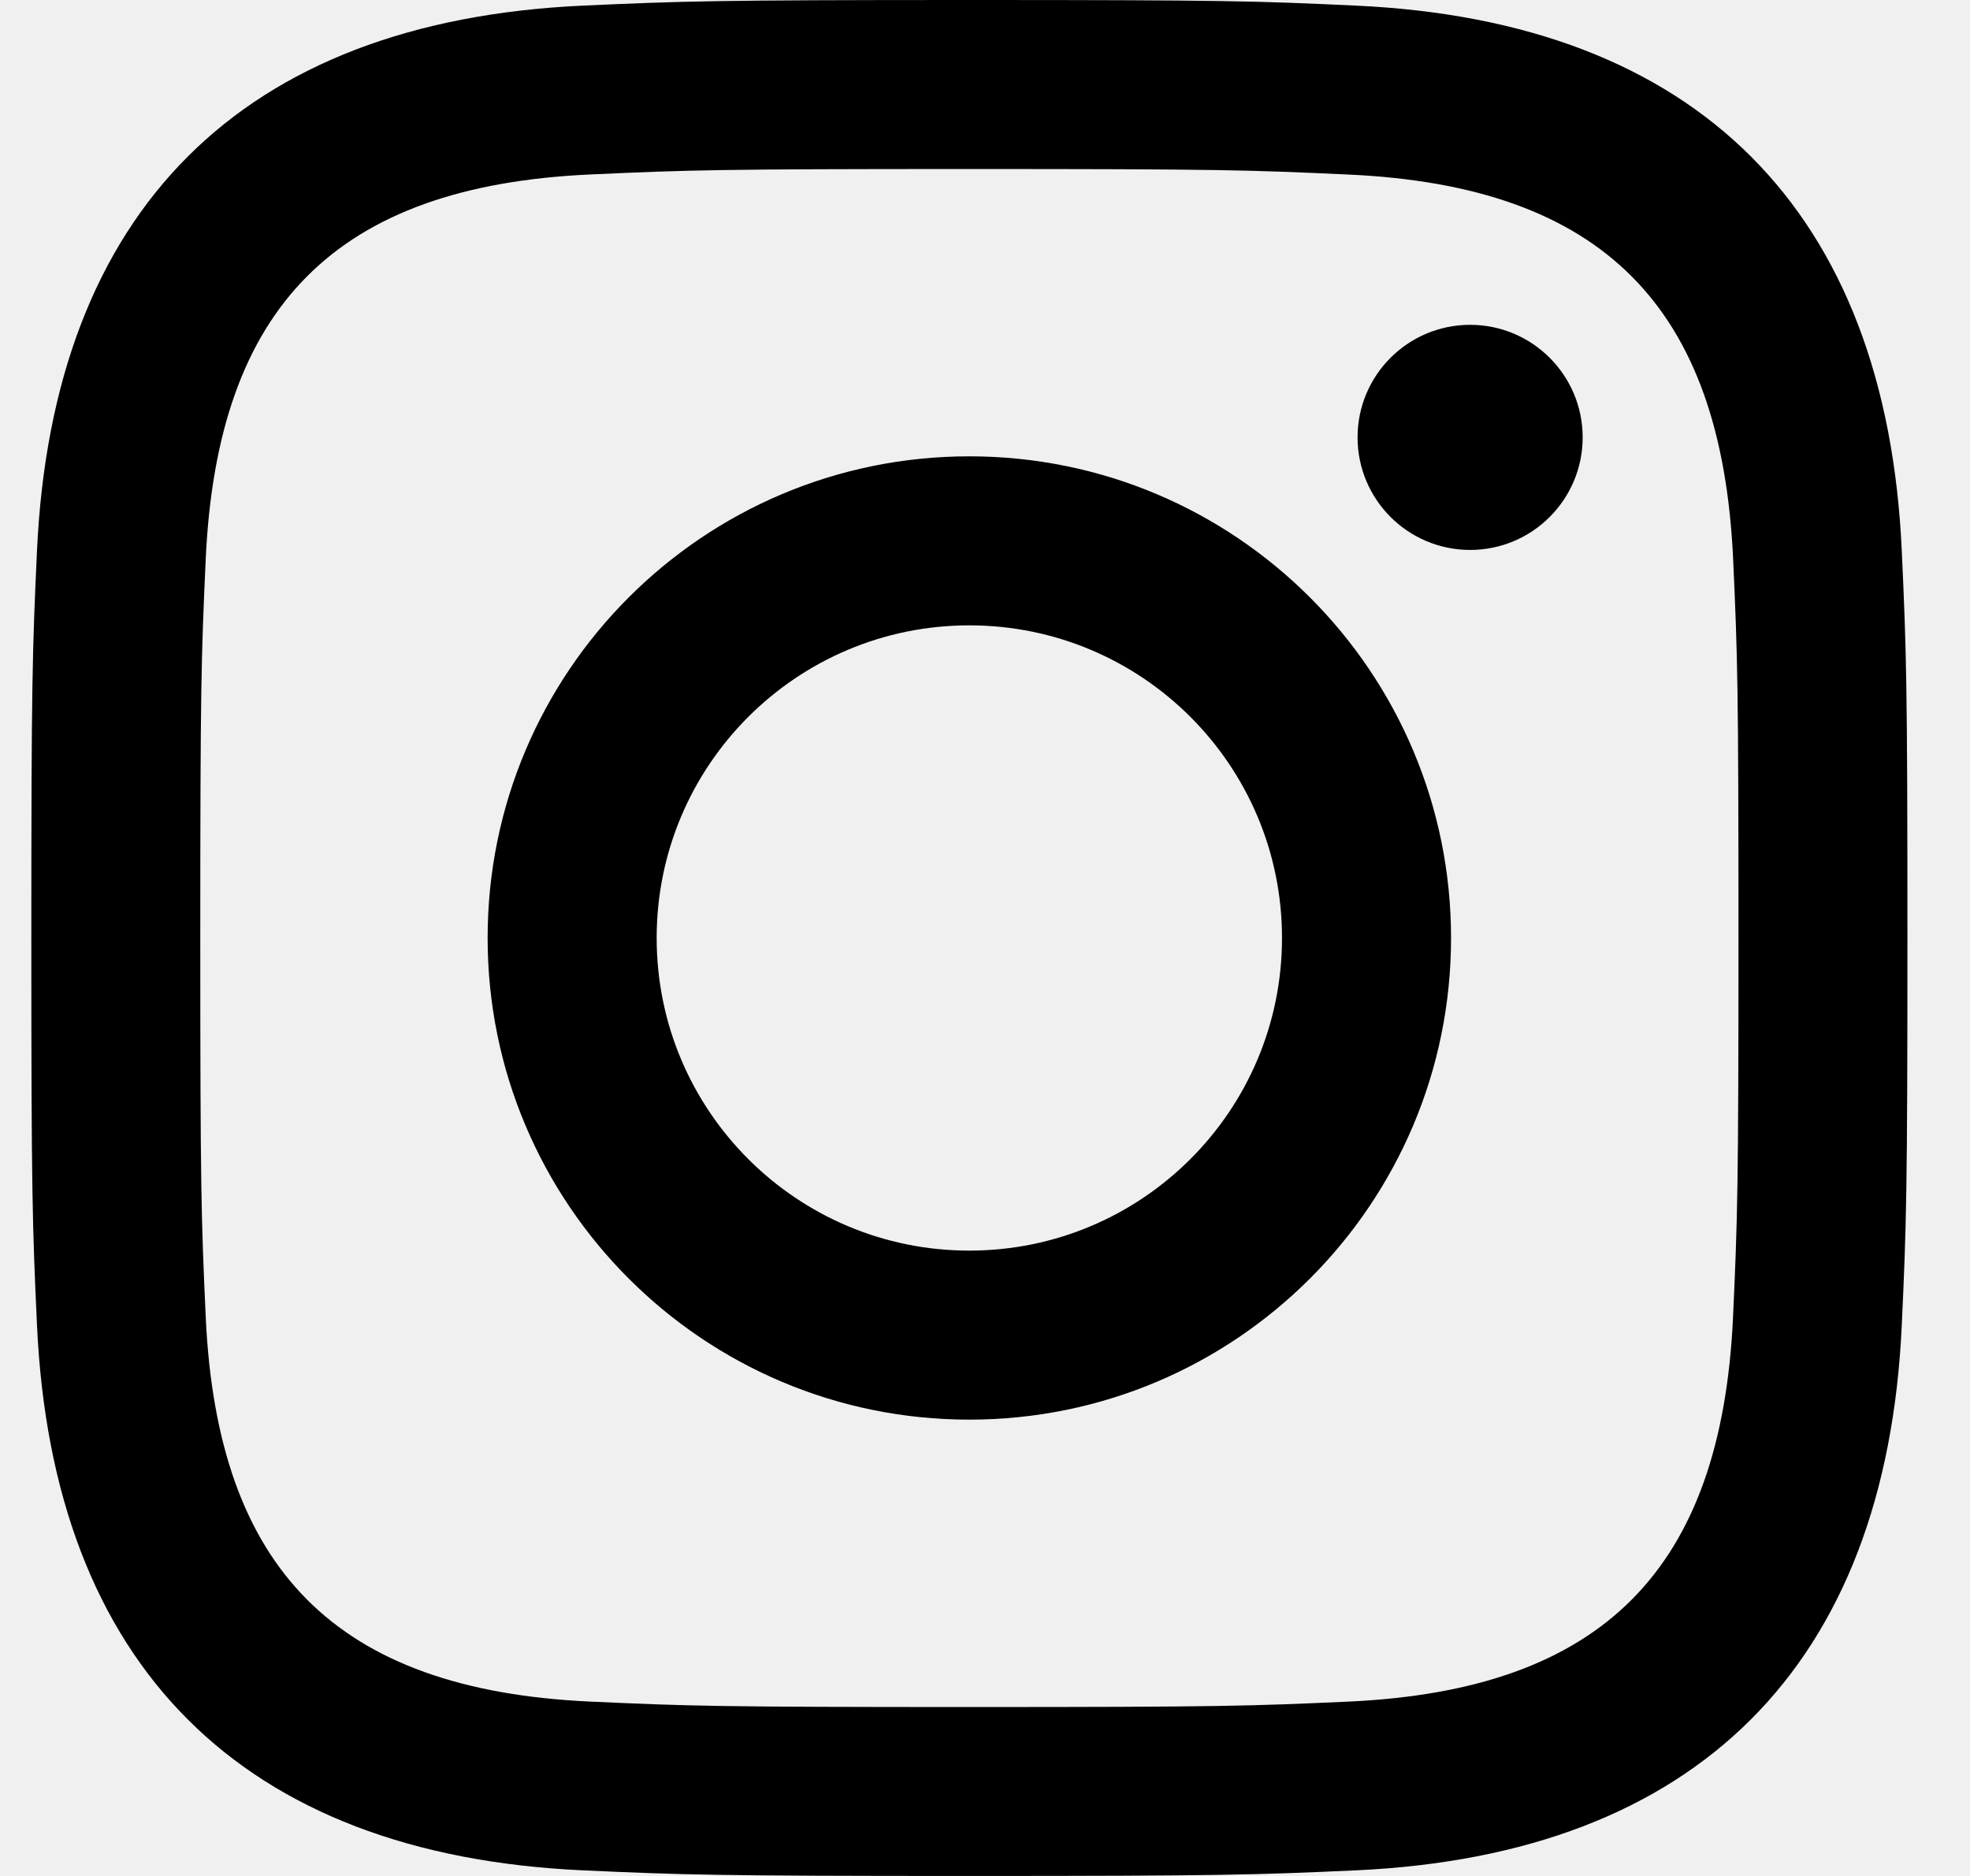
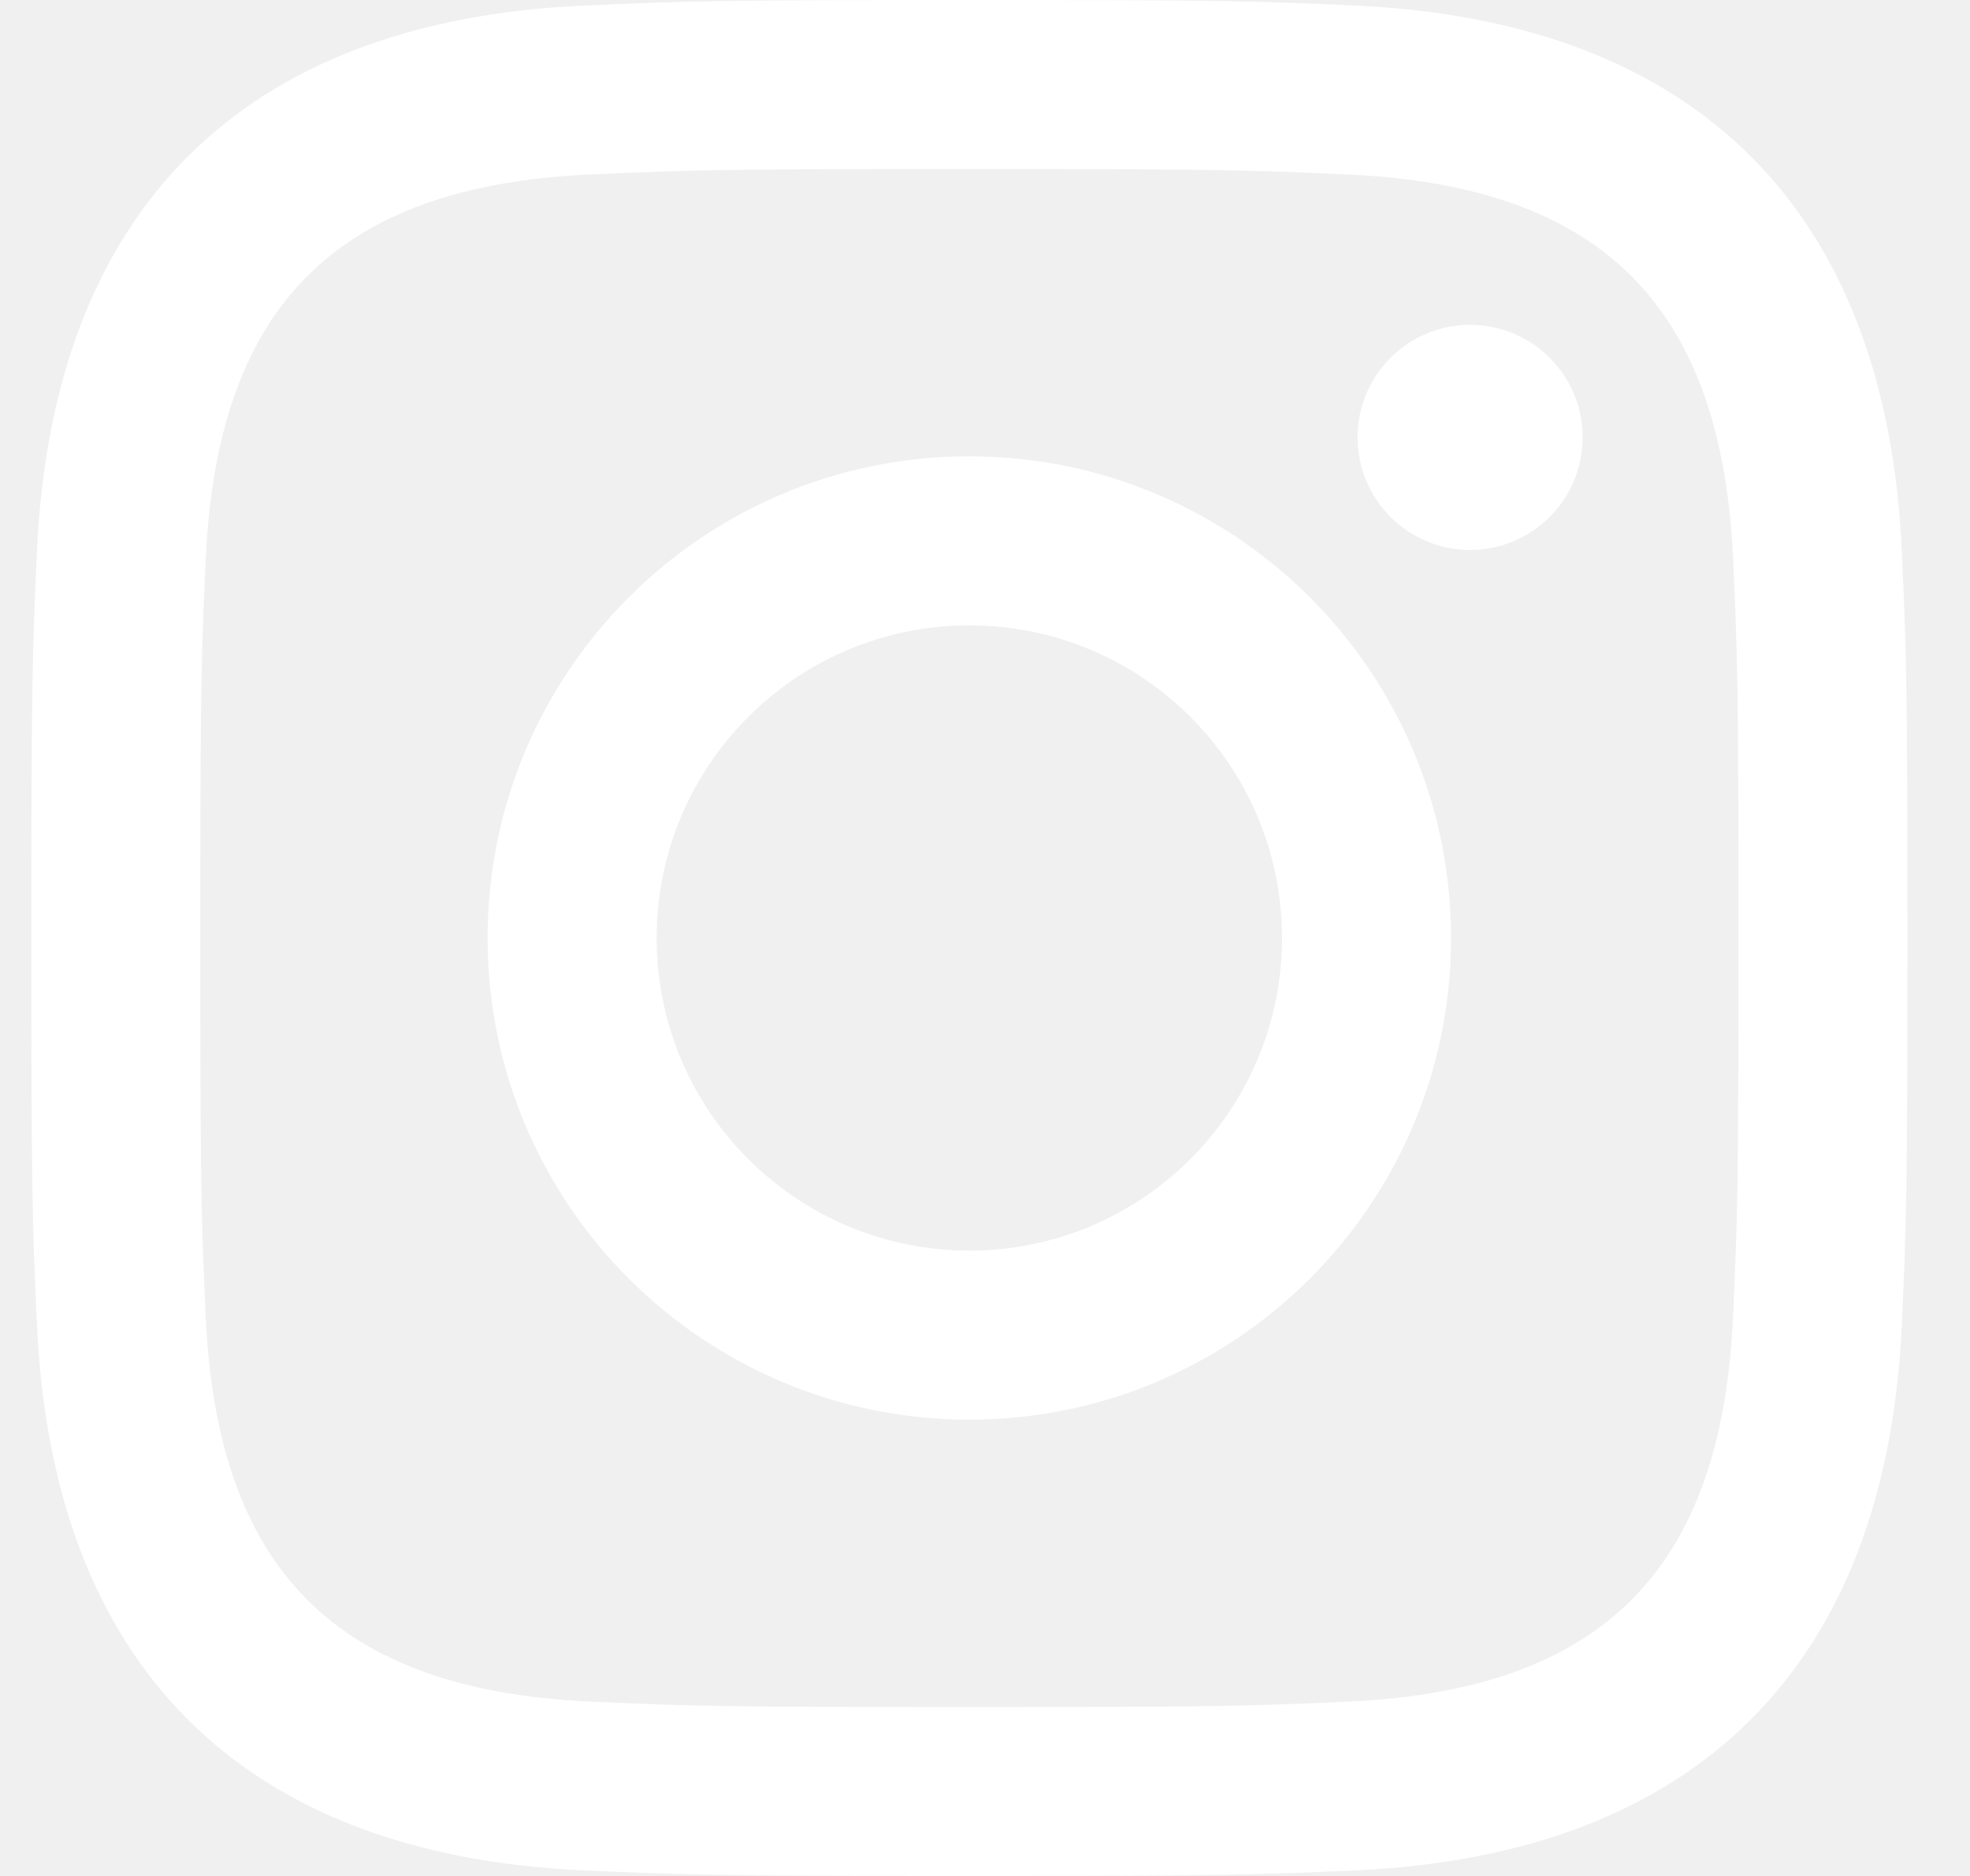
<svg xmlns="http://www.w3.org/2000/svg" width="21" height="20">
-   <path fill="#000" d="M10.333 1.802c2.67 0 2.987.01 4.042.059 2.71.123 3.976 1.409 4.1 4.099.048 1.054.057 1.37.057 4.04 0 2.672-.01 2.988-.058 4.042-.124 2.687-1.386 3.975-4.099 4.099-1.055.048-1.37.058-4.042.058-2.67 0-2.986-.01-4.04-.058-2.717-.124-3.976-1.416-4.1-4.1-.048-1.054-.058-1.37-.058-4.041 0-2.67.01-2.986.058-4.04.124-2.69 1.387-3.977 4.1-4.1 1.054-.048 1.37-.058 4.04-.058zm0-1.802C7.618 0 7.278.012 6.211.06 2.579.227.56 2.242.394 5.877.345 6.944.334 7.284.334 10s.011 3.057.06 4.123c.166 3.632 2.181 5.65 5.816 5.817 1.068.048 1.408.06 4.123.06 2.716 0 3.057-.012 4.124-.06 3.628-.167 5.651-2.182 5.816-5.817.049-1.066.06-1.407.06-4.123s-.011-3.056-.06-4.122C20.11 2.249 18.093.228 14.458.06 13.39.01 13.049 0 10.333 0zm0 4.865a5.135 5.135 0 100 10.27 5.135 5.135 0 000-10.27zm0 8.468a3.333 3.333 0 110-6.666 3.333 3.333 0 010 6.666zm5.339-9.87a1.2 1.2 0 10-.001 2.4 1.2 1.2 0 000-2.4z" />
+   <path fill="#fff" d="M10.333 1.802c2.67 0 2.987.01 4.042.059 2.71.123 3.976 1.409 4.1 4.099.048 1.054.057 1.37.057 4.04 0 2.672-.01 2.988-.058 4.042-.124 2.687-1.386 3.975-4.099 4.099-1.055.048-1.37.058-4.042.058-2.67 0-2.986-.01-4.04-.058-2.717-.124-3.976-1.416-4.1-4.1-.048-1.054-.058-1.37-.058-4.041 0-2.67.01-2.986.058-4.04.124-2.69 1.387-3.977 4.1-4.1 1.054-.048 1.37-.058 4.04-.058zm0-1.802C7.618 0 7.278.012 6.211.06 2.579.227.56 2.242.394 5.877.345 6.944.334 7.284.334 10s.011 3.057.06 4.123c.166 3.632 2.181 5.65 5.816 5.817 1.068.048 1.408.06 4.123.06 2.716 0 3.057-.012 4.124-.06 3.628-.167 5.651-2.182 5.816-5.817.049-1.066.06-1.407.06-4.123s-.011-3.056-.06-4.122C20.11 2.249 18.093.228 14.458.06 13.39.01 13.049 0 10.333 0zm0 4.865a5.135 5.135 0 100 10.27 5.135 5.135 0 000-10.27zm0 8.468a3.333 3.333 0 110-6.666 3.333 3.333 0 010 6.666zm5.339-9.87a1.2 1.2 0 10-.001 2.4 1.2 1.2 0 000-2.4z" />
</svg>
